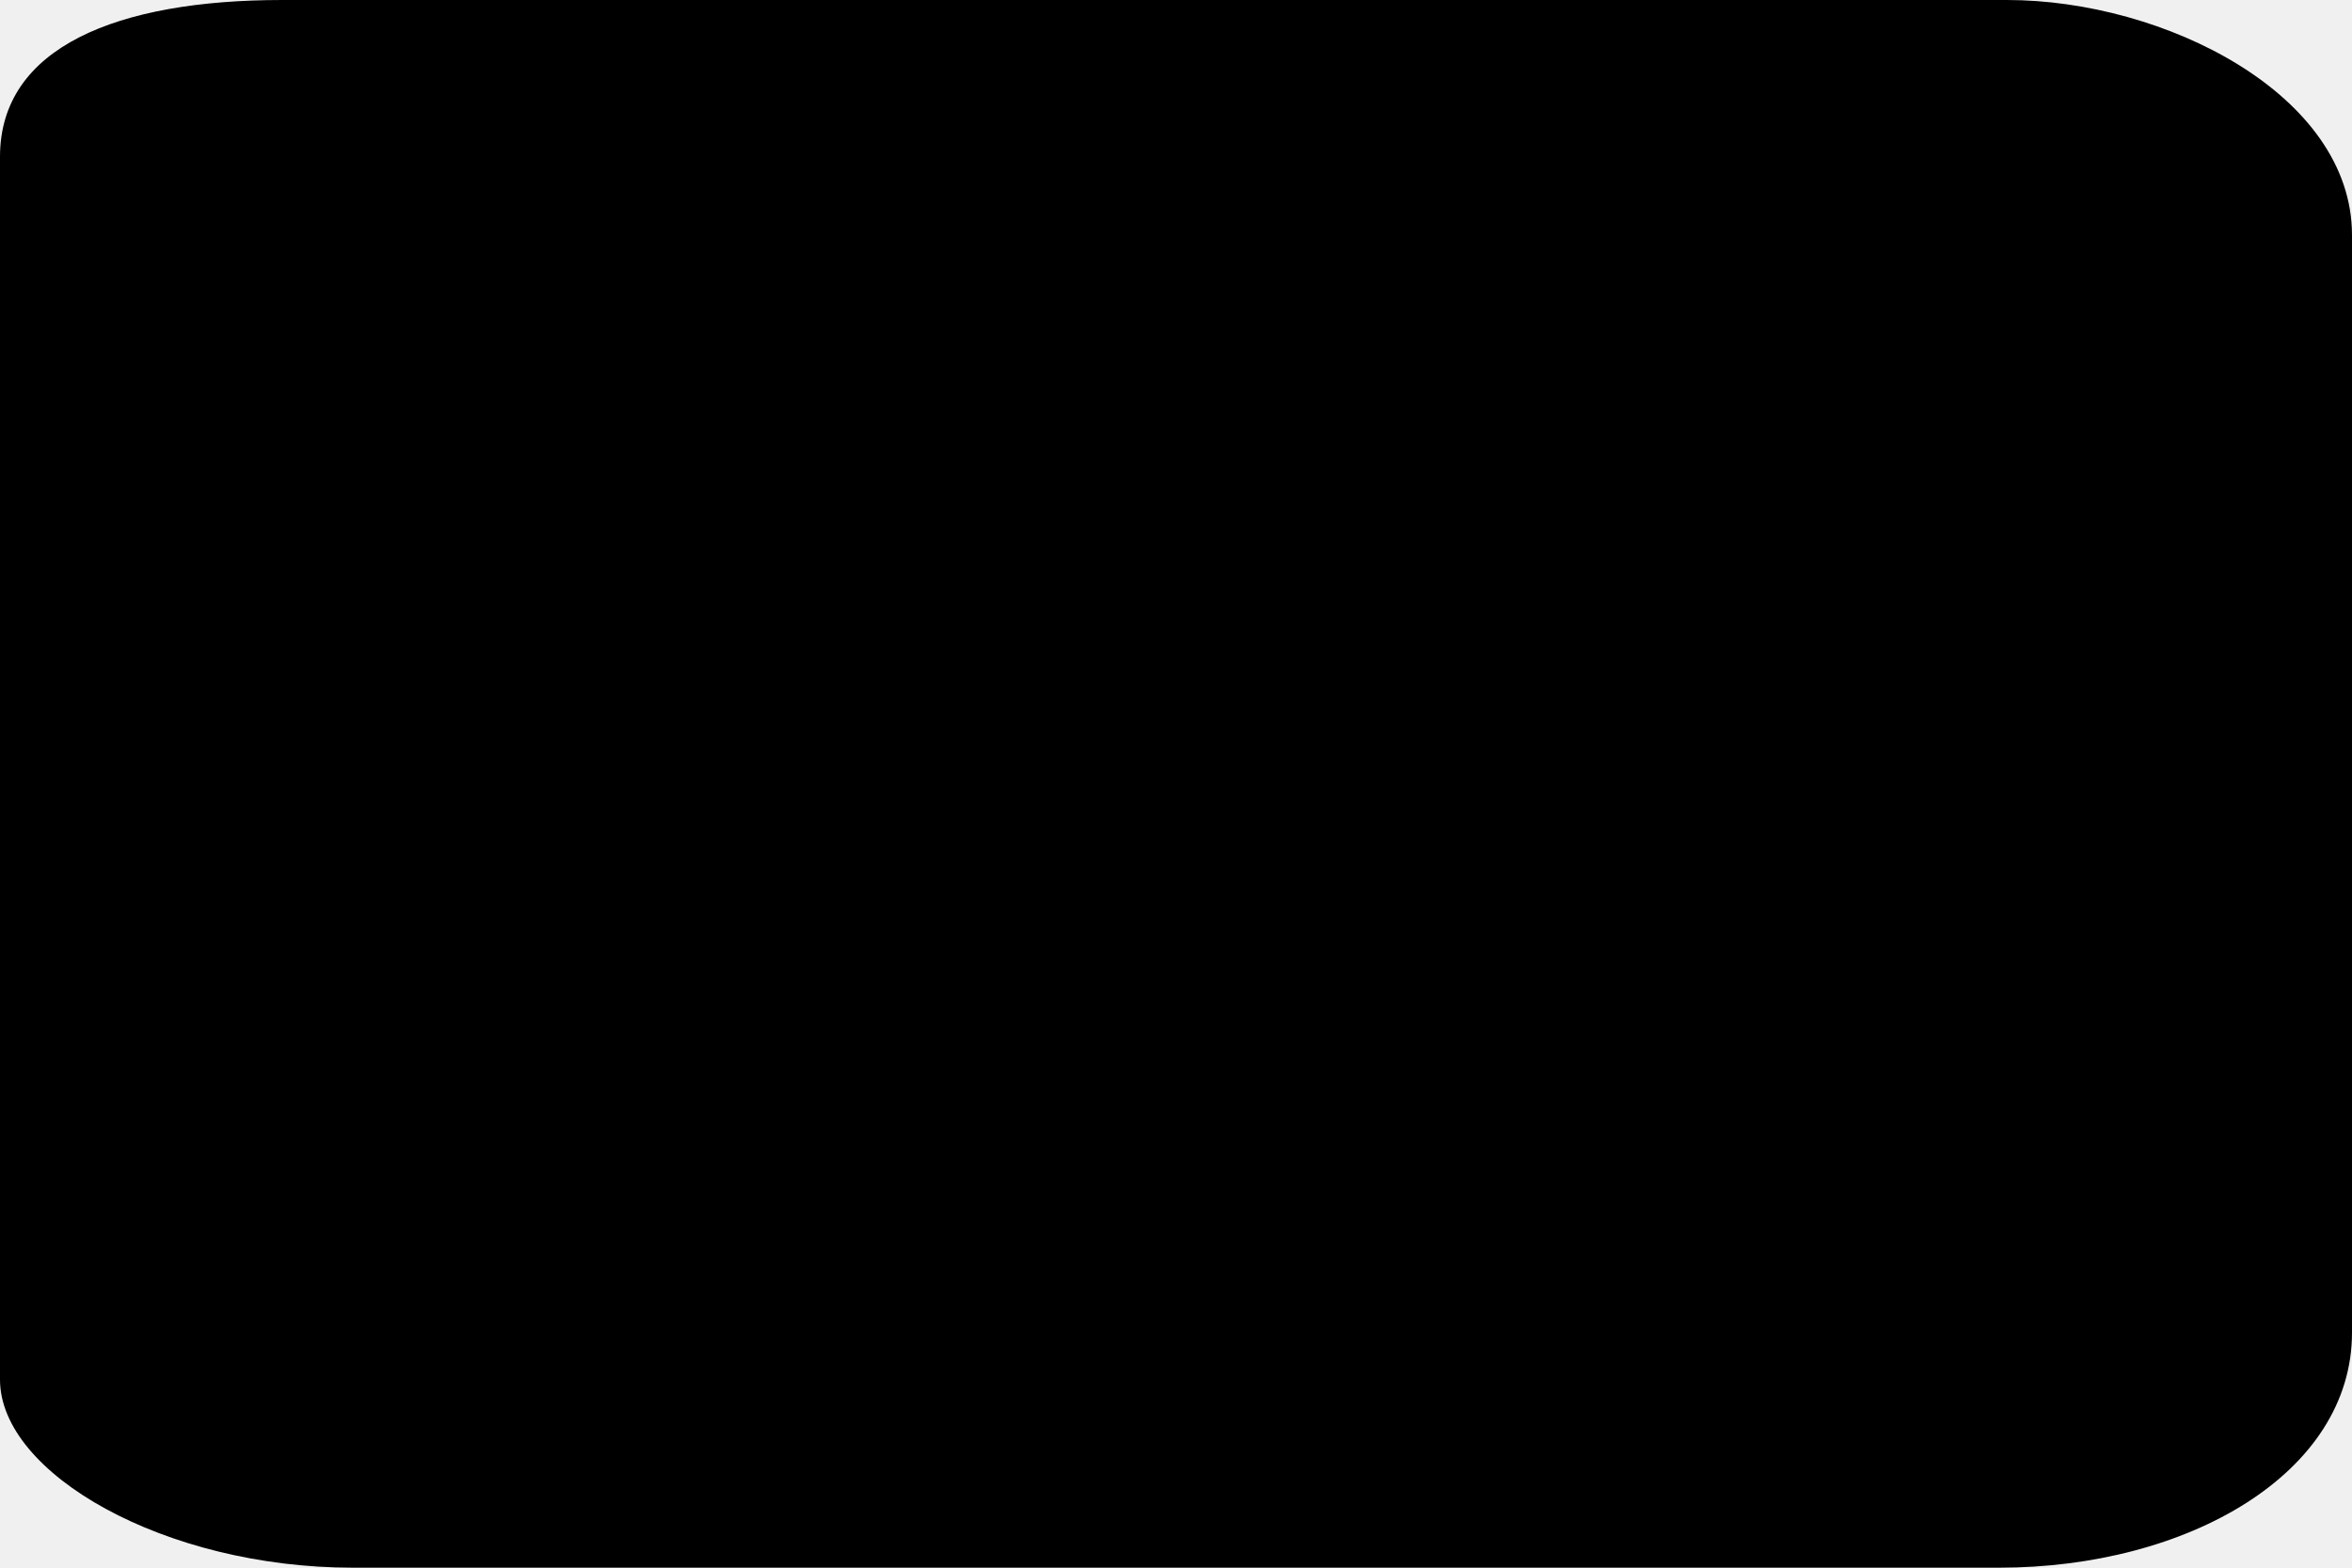
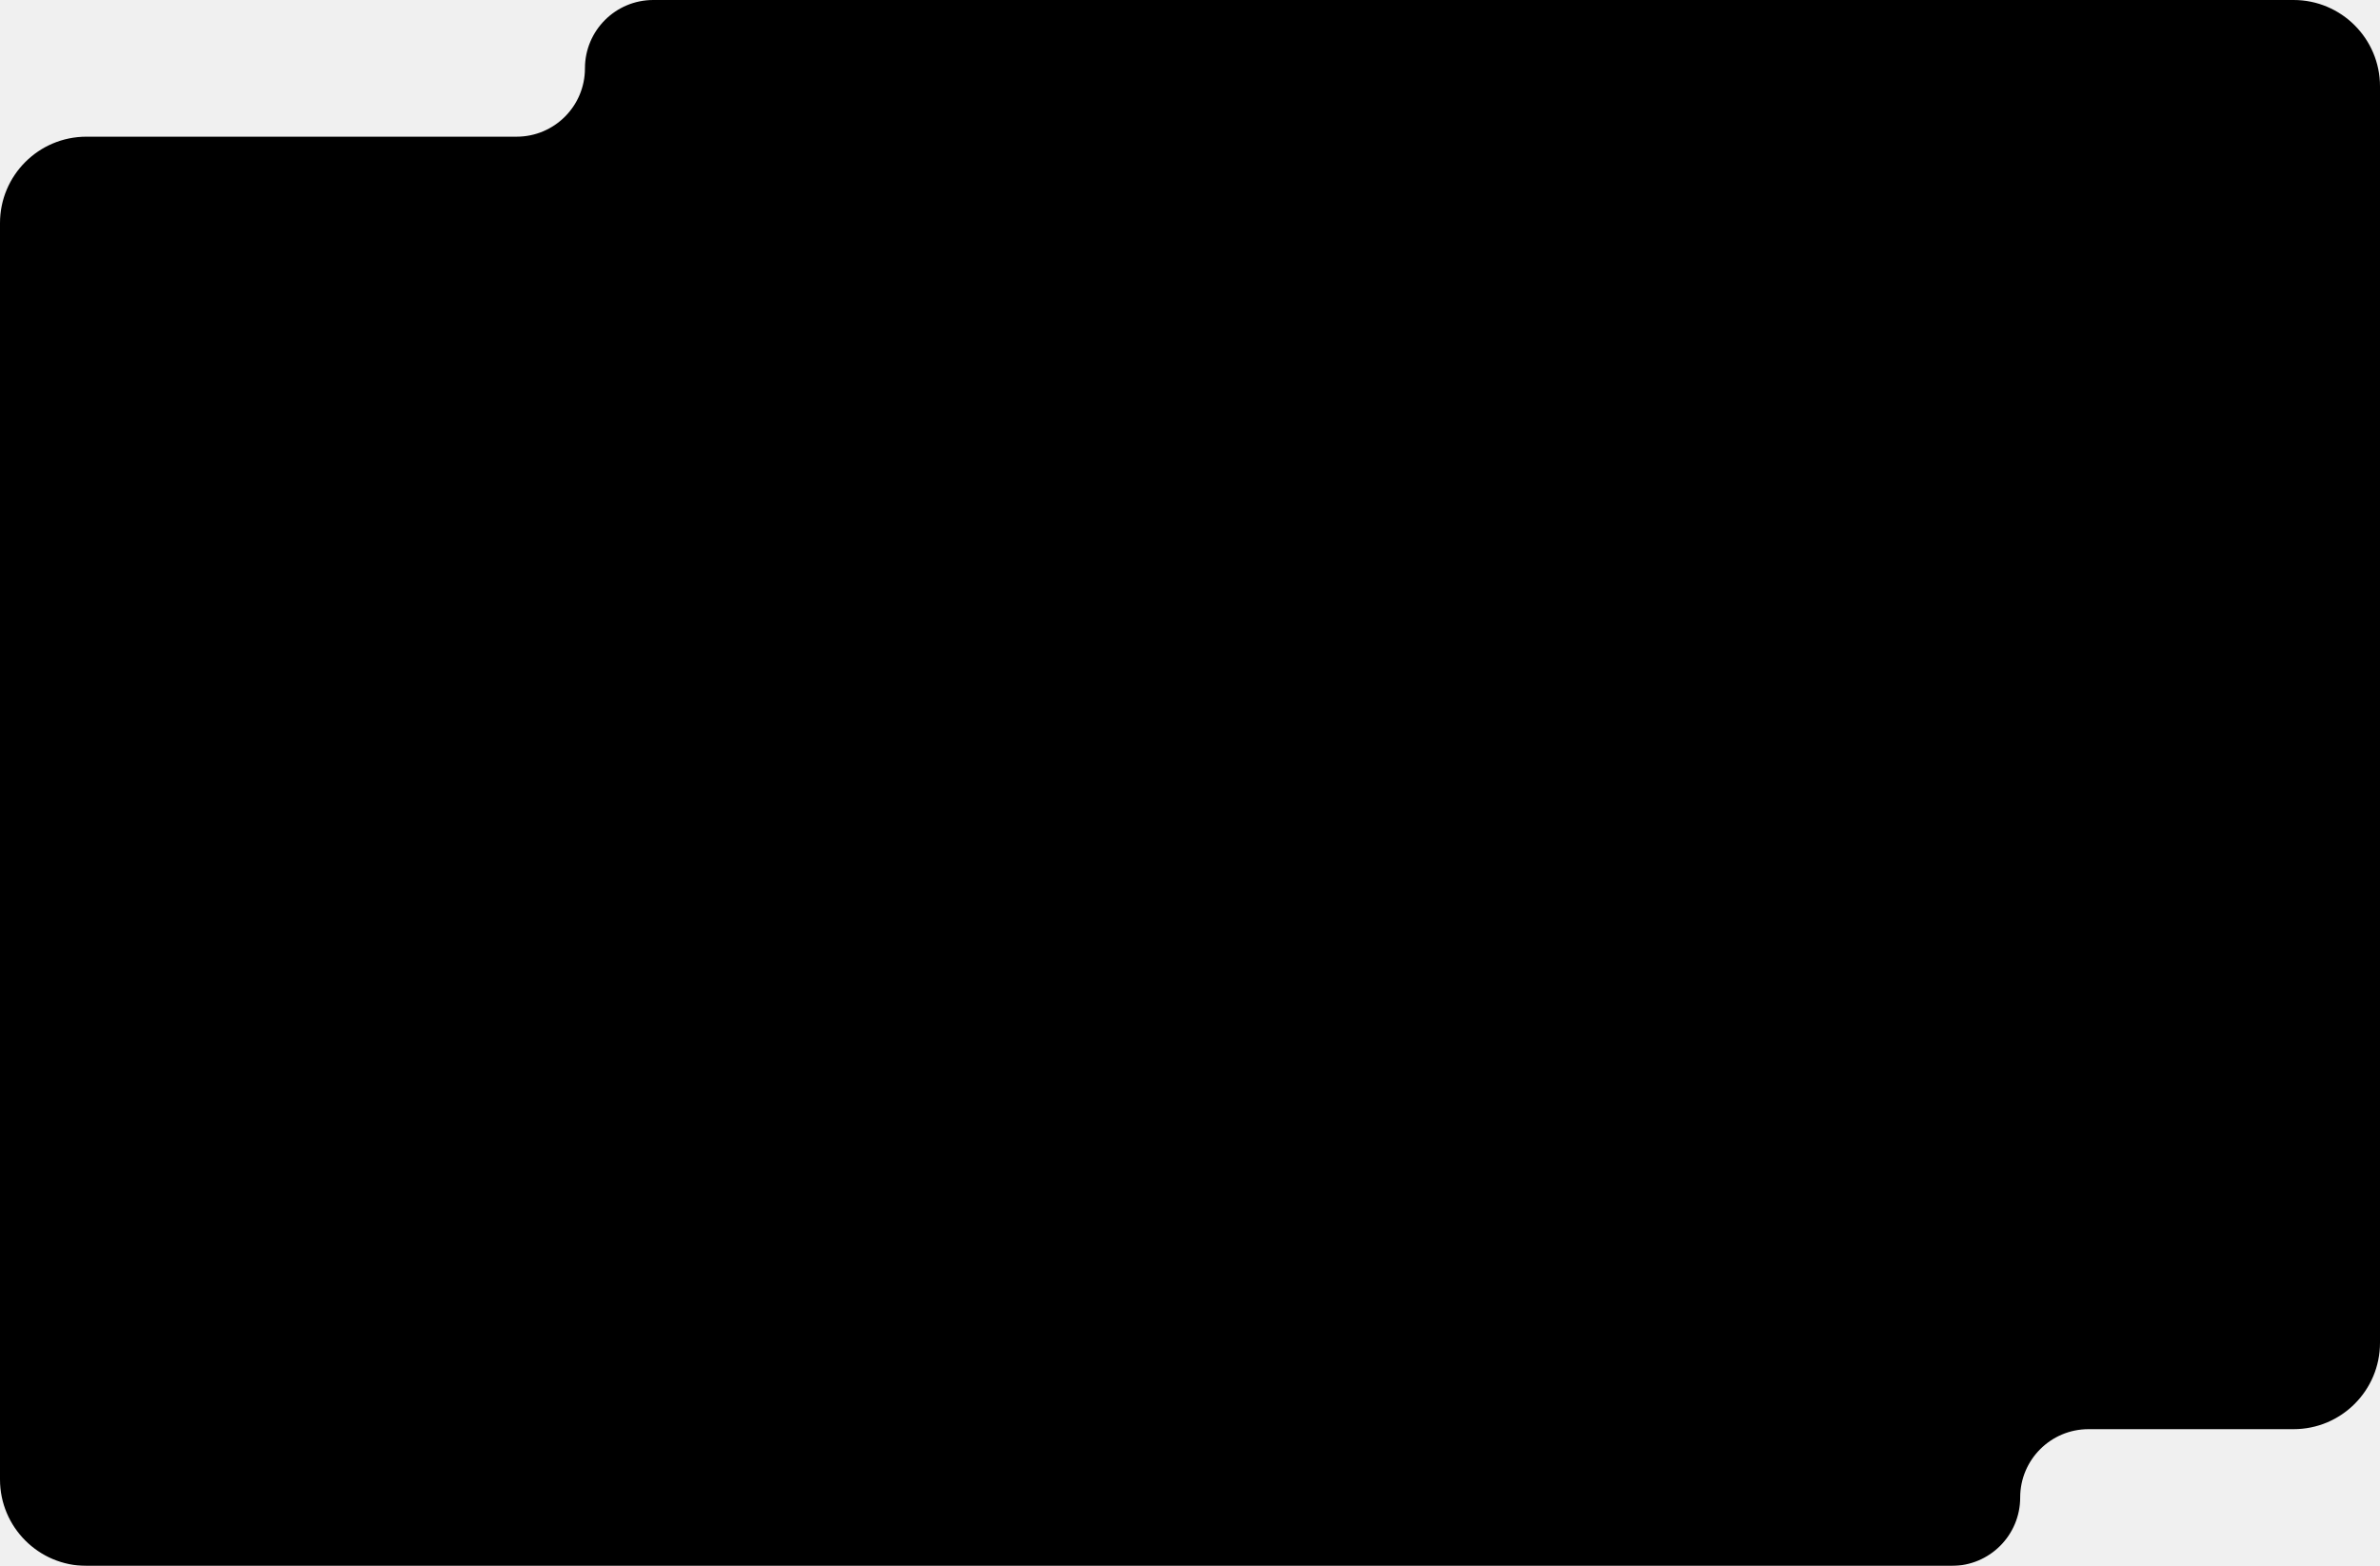
- <svg xmlns="http://www.w3.org/2000/svg" viewBox="0 0 1200 800">
-   <path fill="%23fff" d="M0,80               C0,24 60,0 144,0               L1024,0               C1104,0 1200,48 1200,120               L1200,680               C1200,752 1116,800 1020,800               L180,800               C84,800 0,752 0,704               Z" />
+ <svg xmlns="http://www.w3.org/2000/svg" width="1184" height="779" viewBox="0 0 1184 779" preserveAspectRatio="none">
+   <defs>
+     <mask id="bannerMask" maskUnits="userSpaceOnUse">
+       <rect width="100%" height="100%" fill="black" />
+       <path d="M291 34C291 15.222 306.222 0 325 0H1141C1164.75 0 1184 19.252 1184 43V668C1184 691.748 1164.75 711 1141 711H1039C1020.22 711 1005 726.222 1005 745C1005 763.778 989.778 779 971 779H43C19.252 779 0 759.748 0 736V111C0 87.252 19.252 68 43 68H257C275.778 68 291 52.778 291 34Z" fill="white" />
+     </mask>
+   </defs>
+   <rect width="100%" height="100%" fill="black" mask="url(#bannerMask)" />
</svg>
